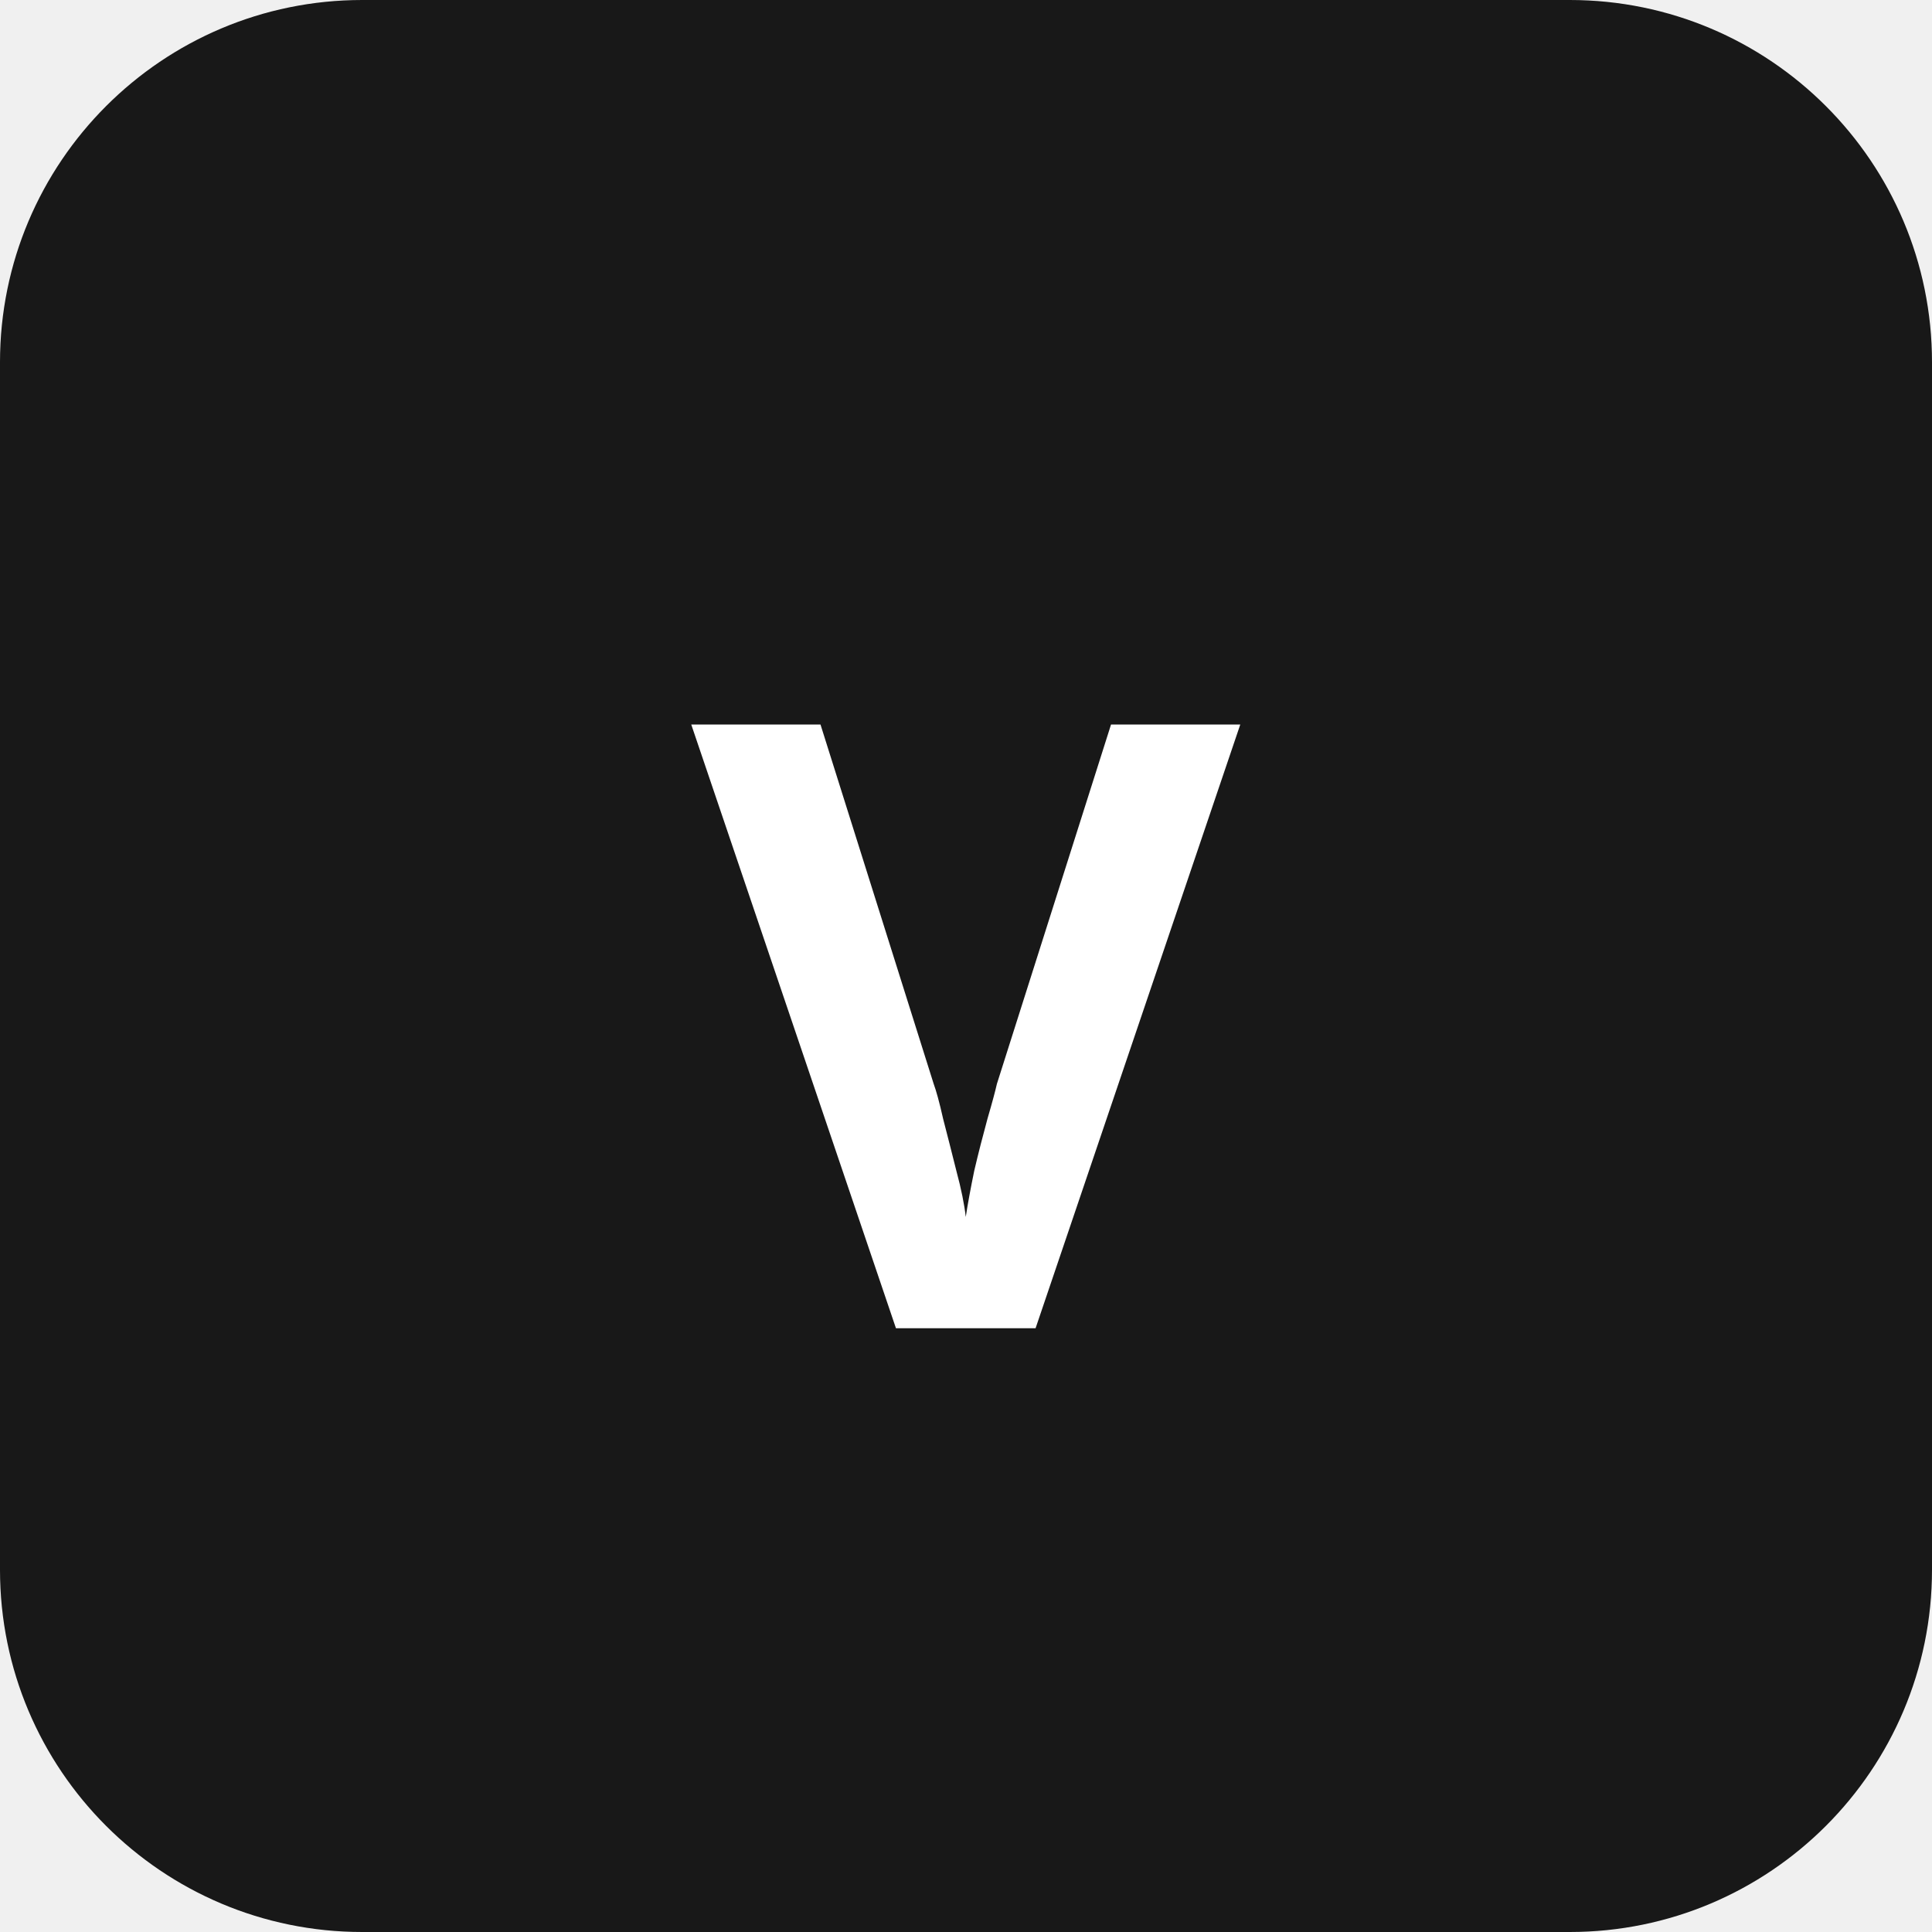
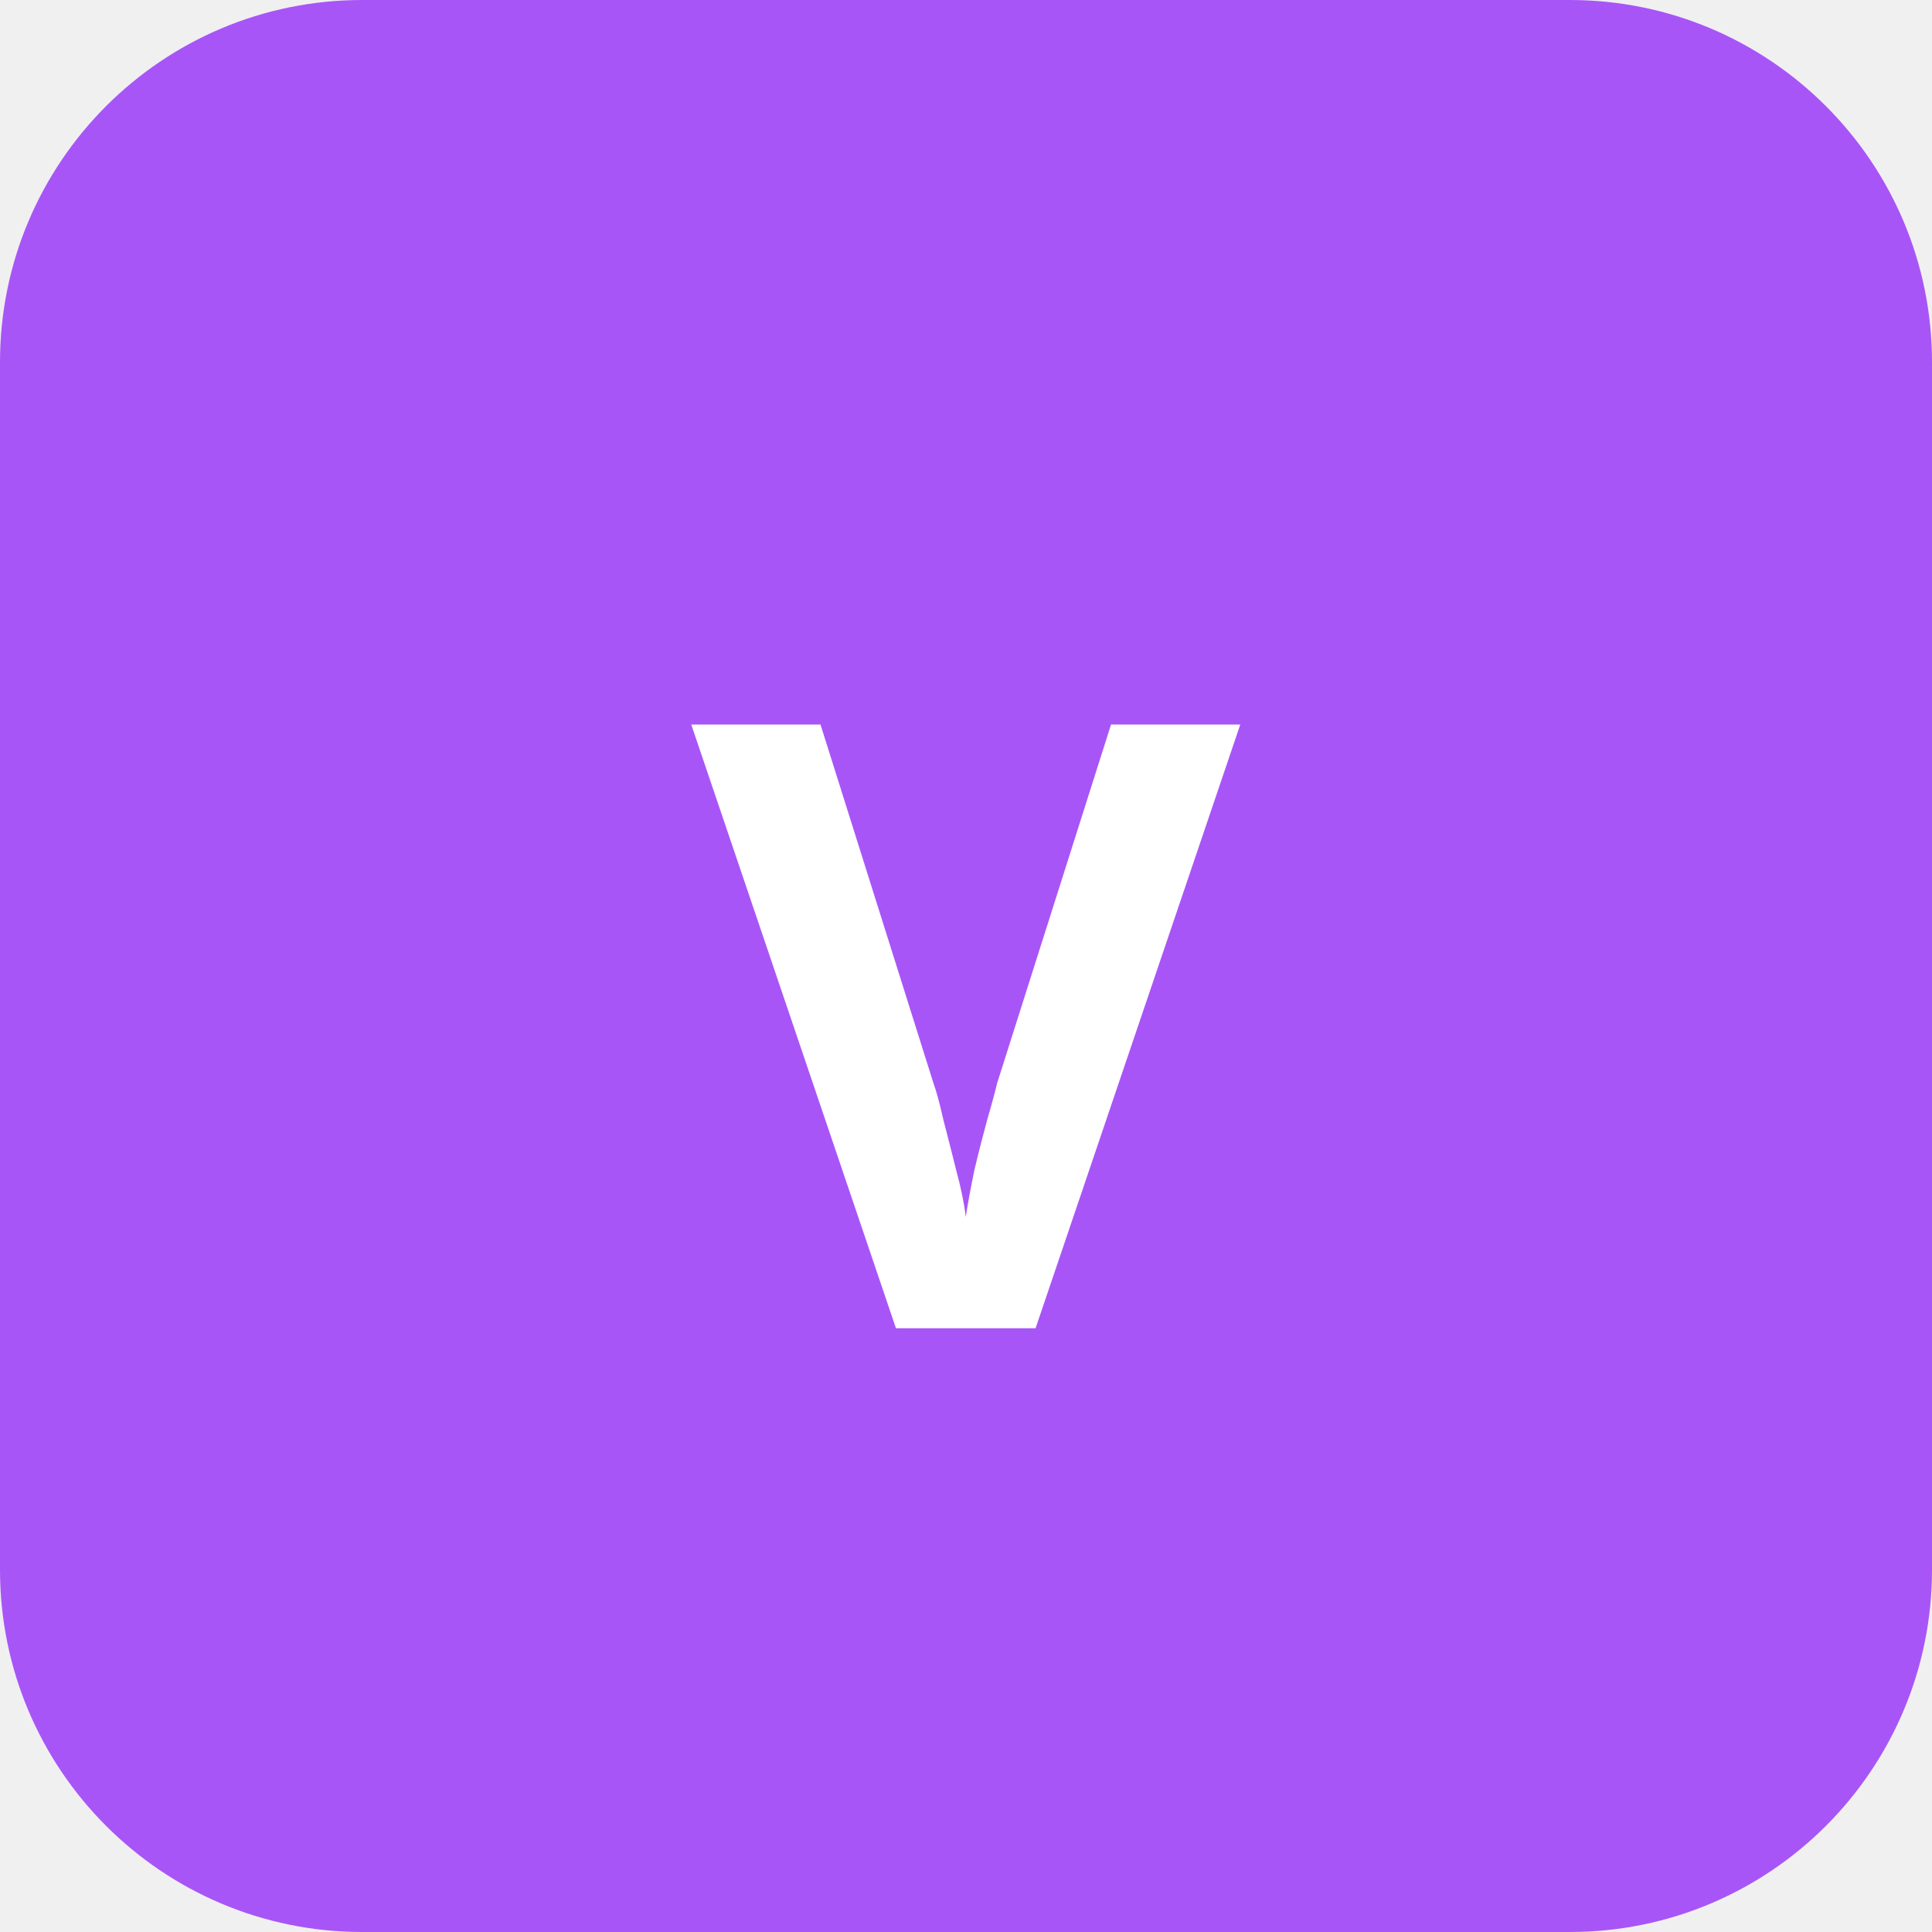
<svg xmlns="http://www.w3.org/2000/svg" viewBox="0 0 32 32" fill="none">
-   <rect width="32" height="32" rx="6" fill="currentColor" opacity="0.9" />
+   <rect width="32" height="32" rx="6" fill="#a855f7" />
  <text x="16" y="22" font-family="system-ui, sans-serif" font-size="14" font-weight="bold" fill="white" text-anchor="middle">V</text>
</svg>
